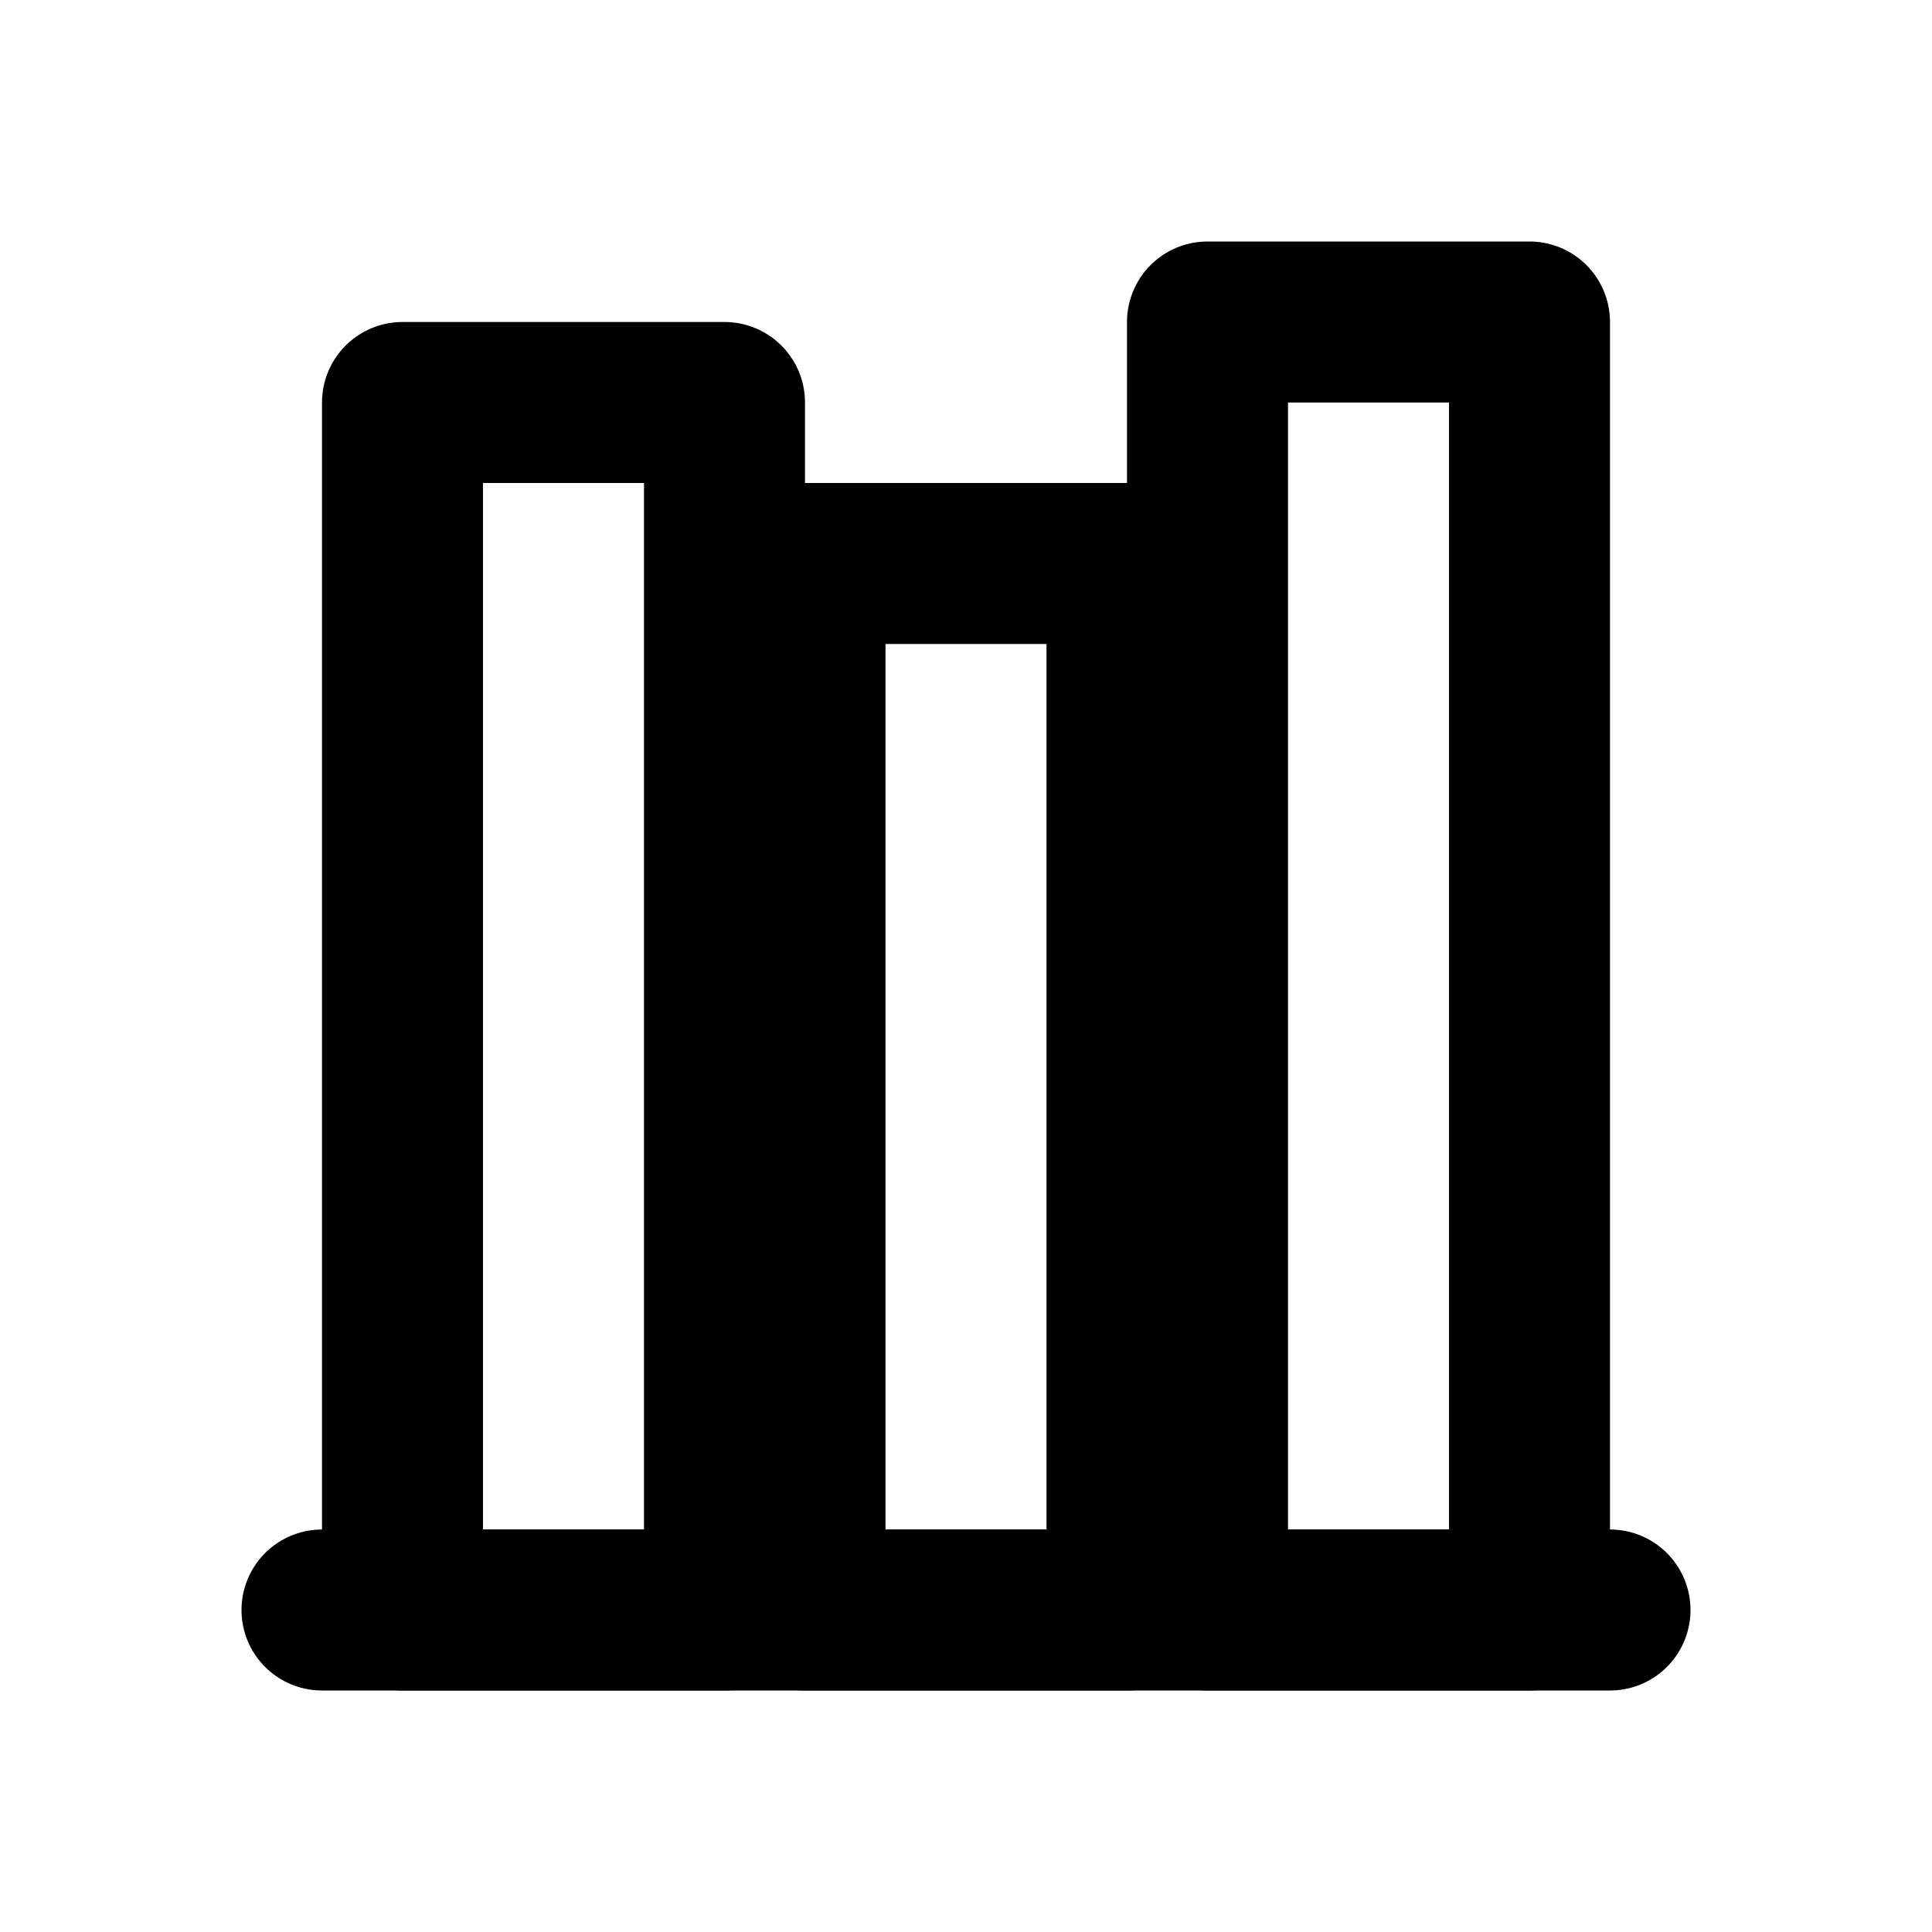
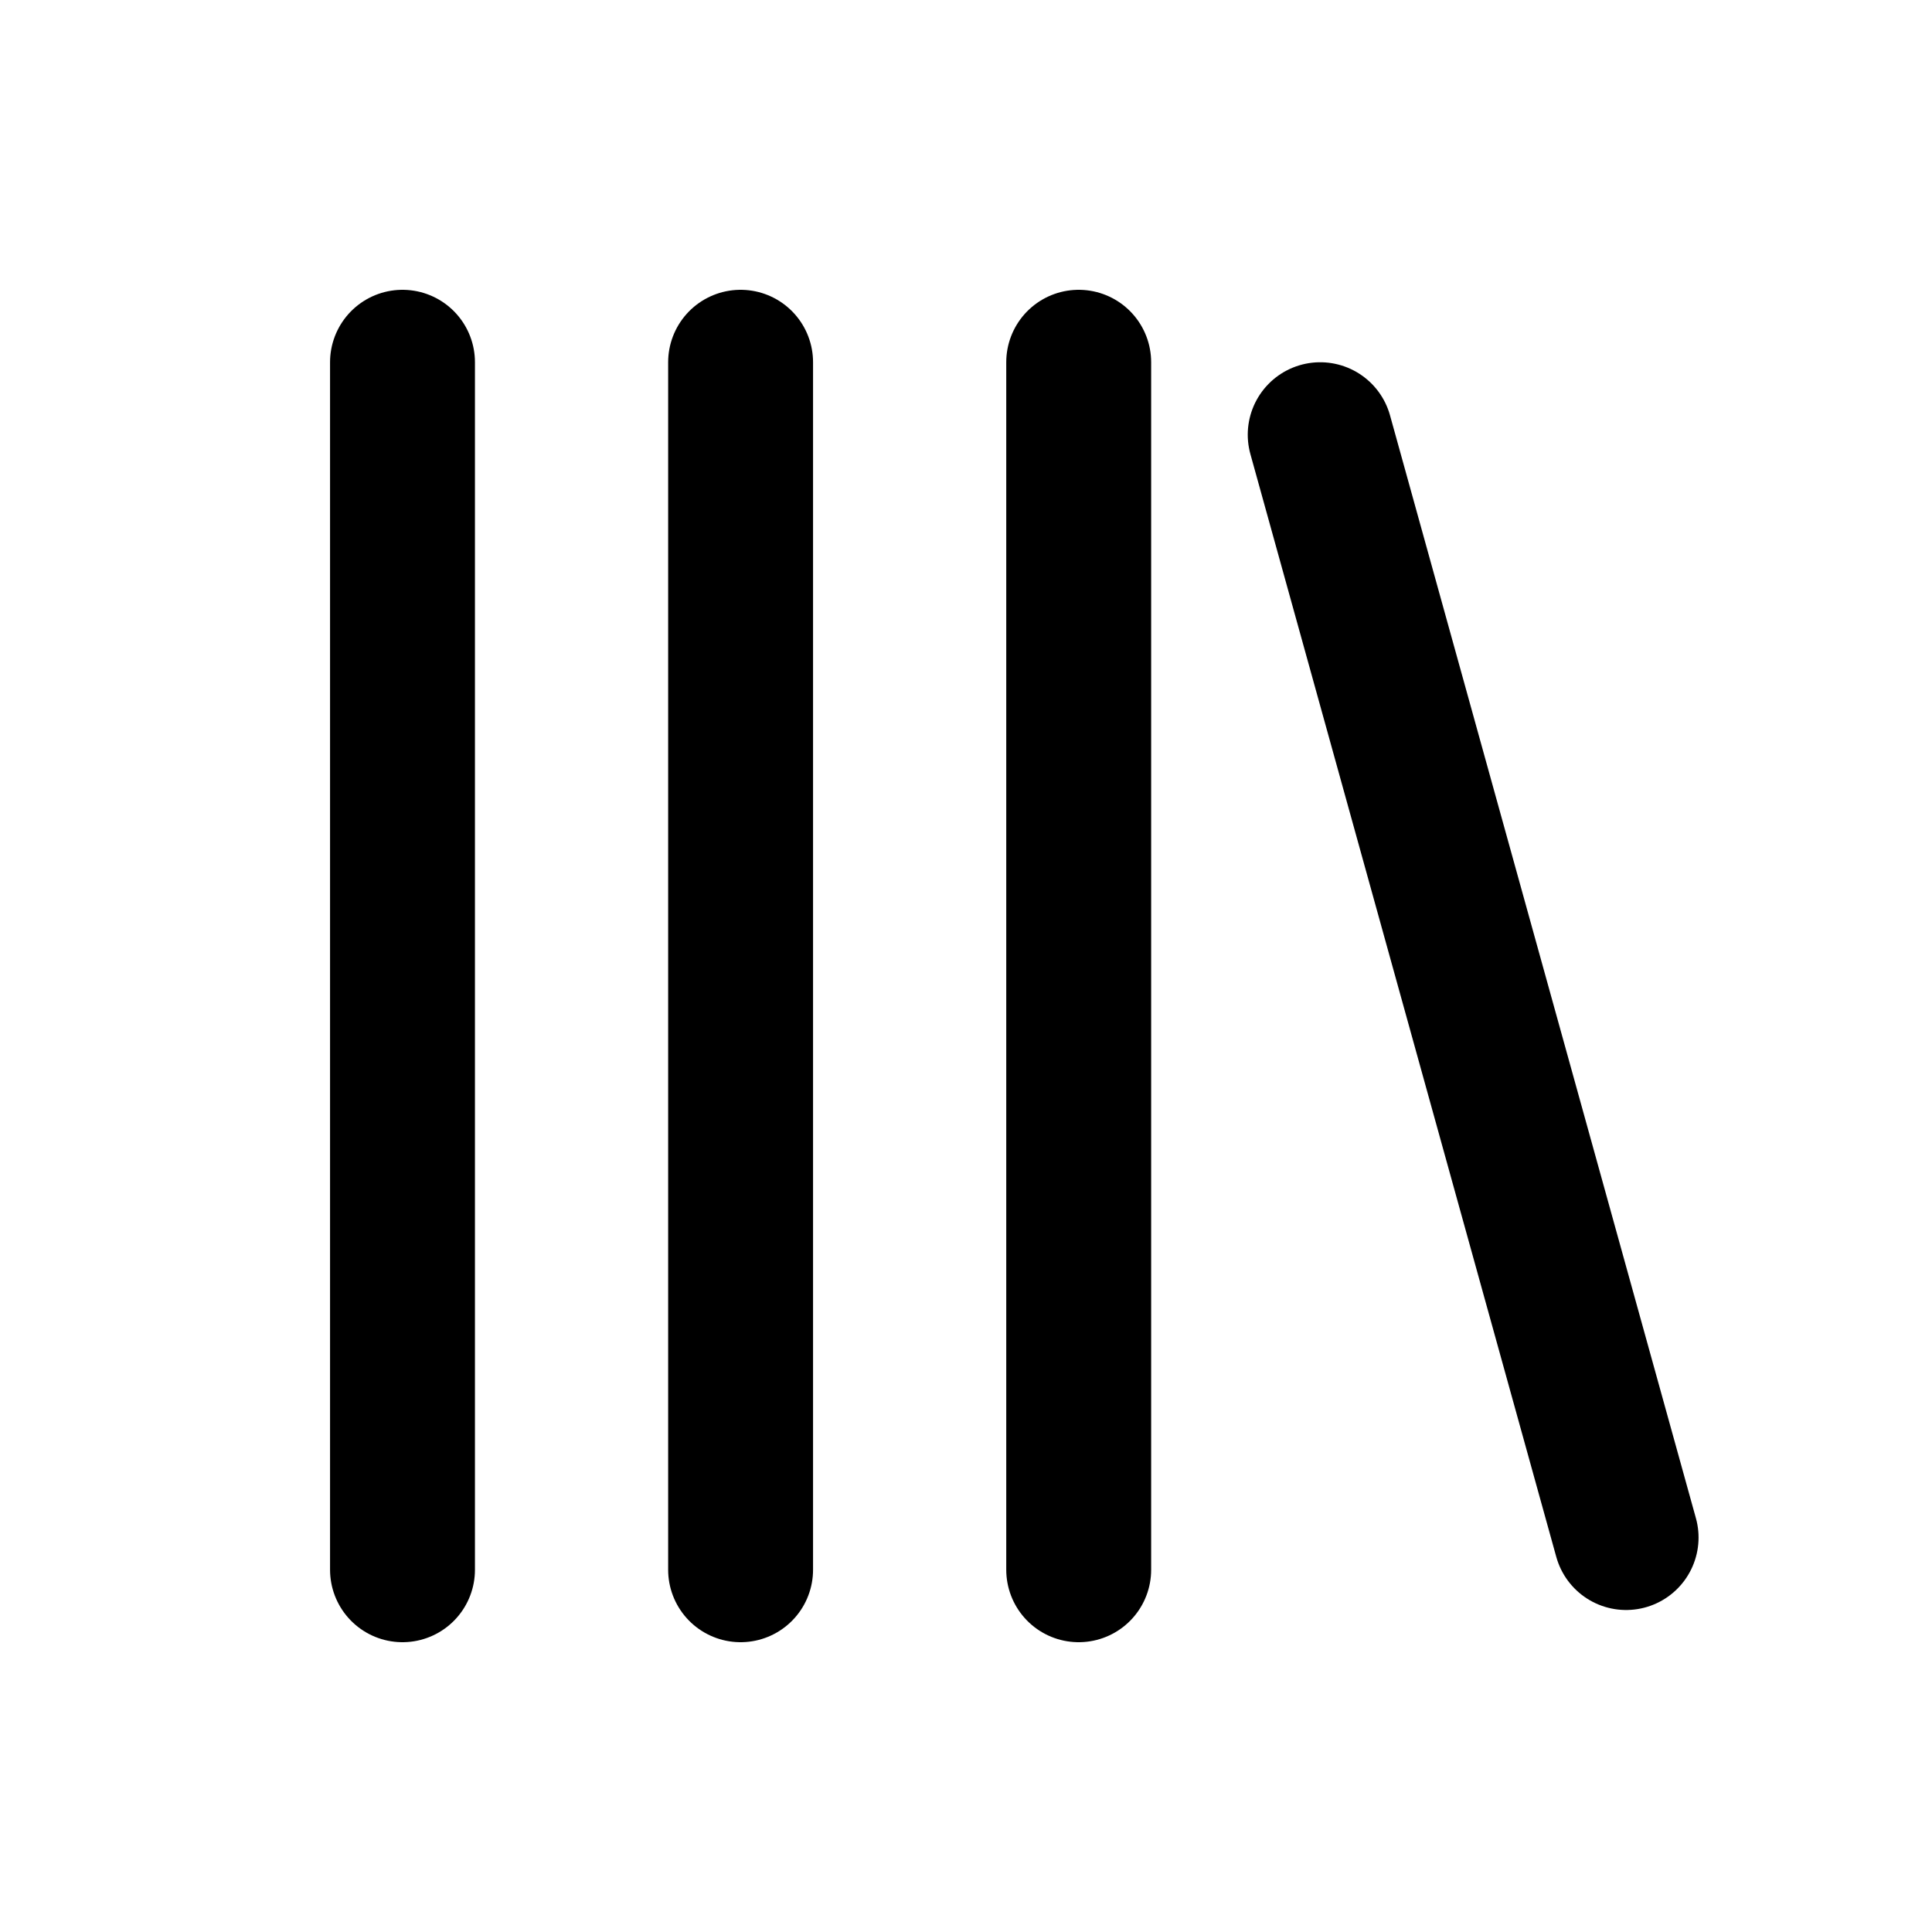
- <svg xmlns="http://www.w3.org/2000/svg" viewBox="0 0 24 24" stroke="currentColor" stroke-width="2" fill="none" stroke-linecap="round" stroke-linejoin="round">
-   <path d="M4 20h16" />
-   <path d="M5 5h4v15H5z" />
-   <path d="M10 7h4v13h-4z" />
-   <path d="M15 4h4v16h-4z" />
+ <svg xmlns="http://www.w3.org/2000/svg" viewBox="0 0 24 24" stroke="currentColor" stroke-width="1.8" fill="none" stroke-linecap="round" stroke-linejoin="round">
+   <path d="M5 4.5v15" />
+   <path d="M9.2 4.5v15" />
+   <path d="M13.4 4.5v15" />
+   <path d="m16.4 5.4 3.8 13.7" />
</svg>
